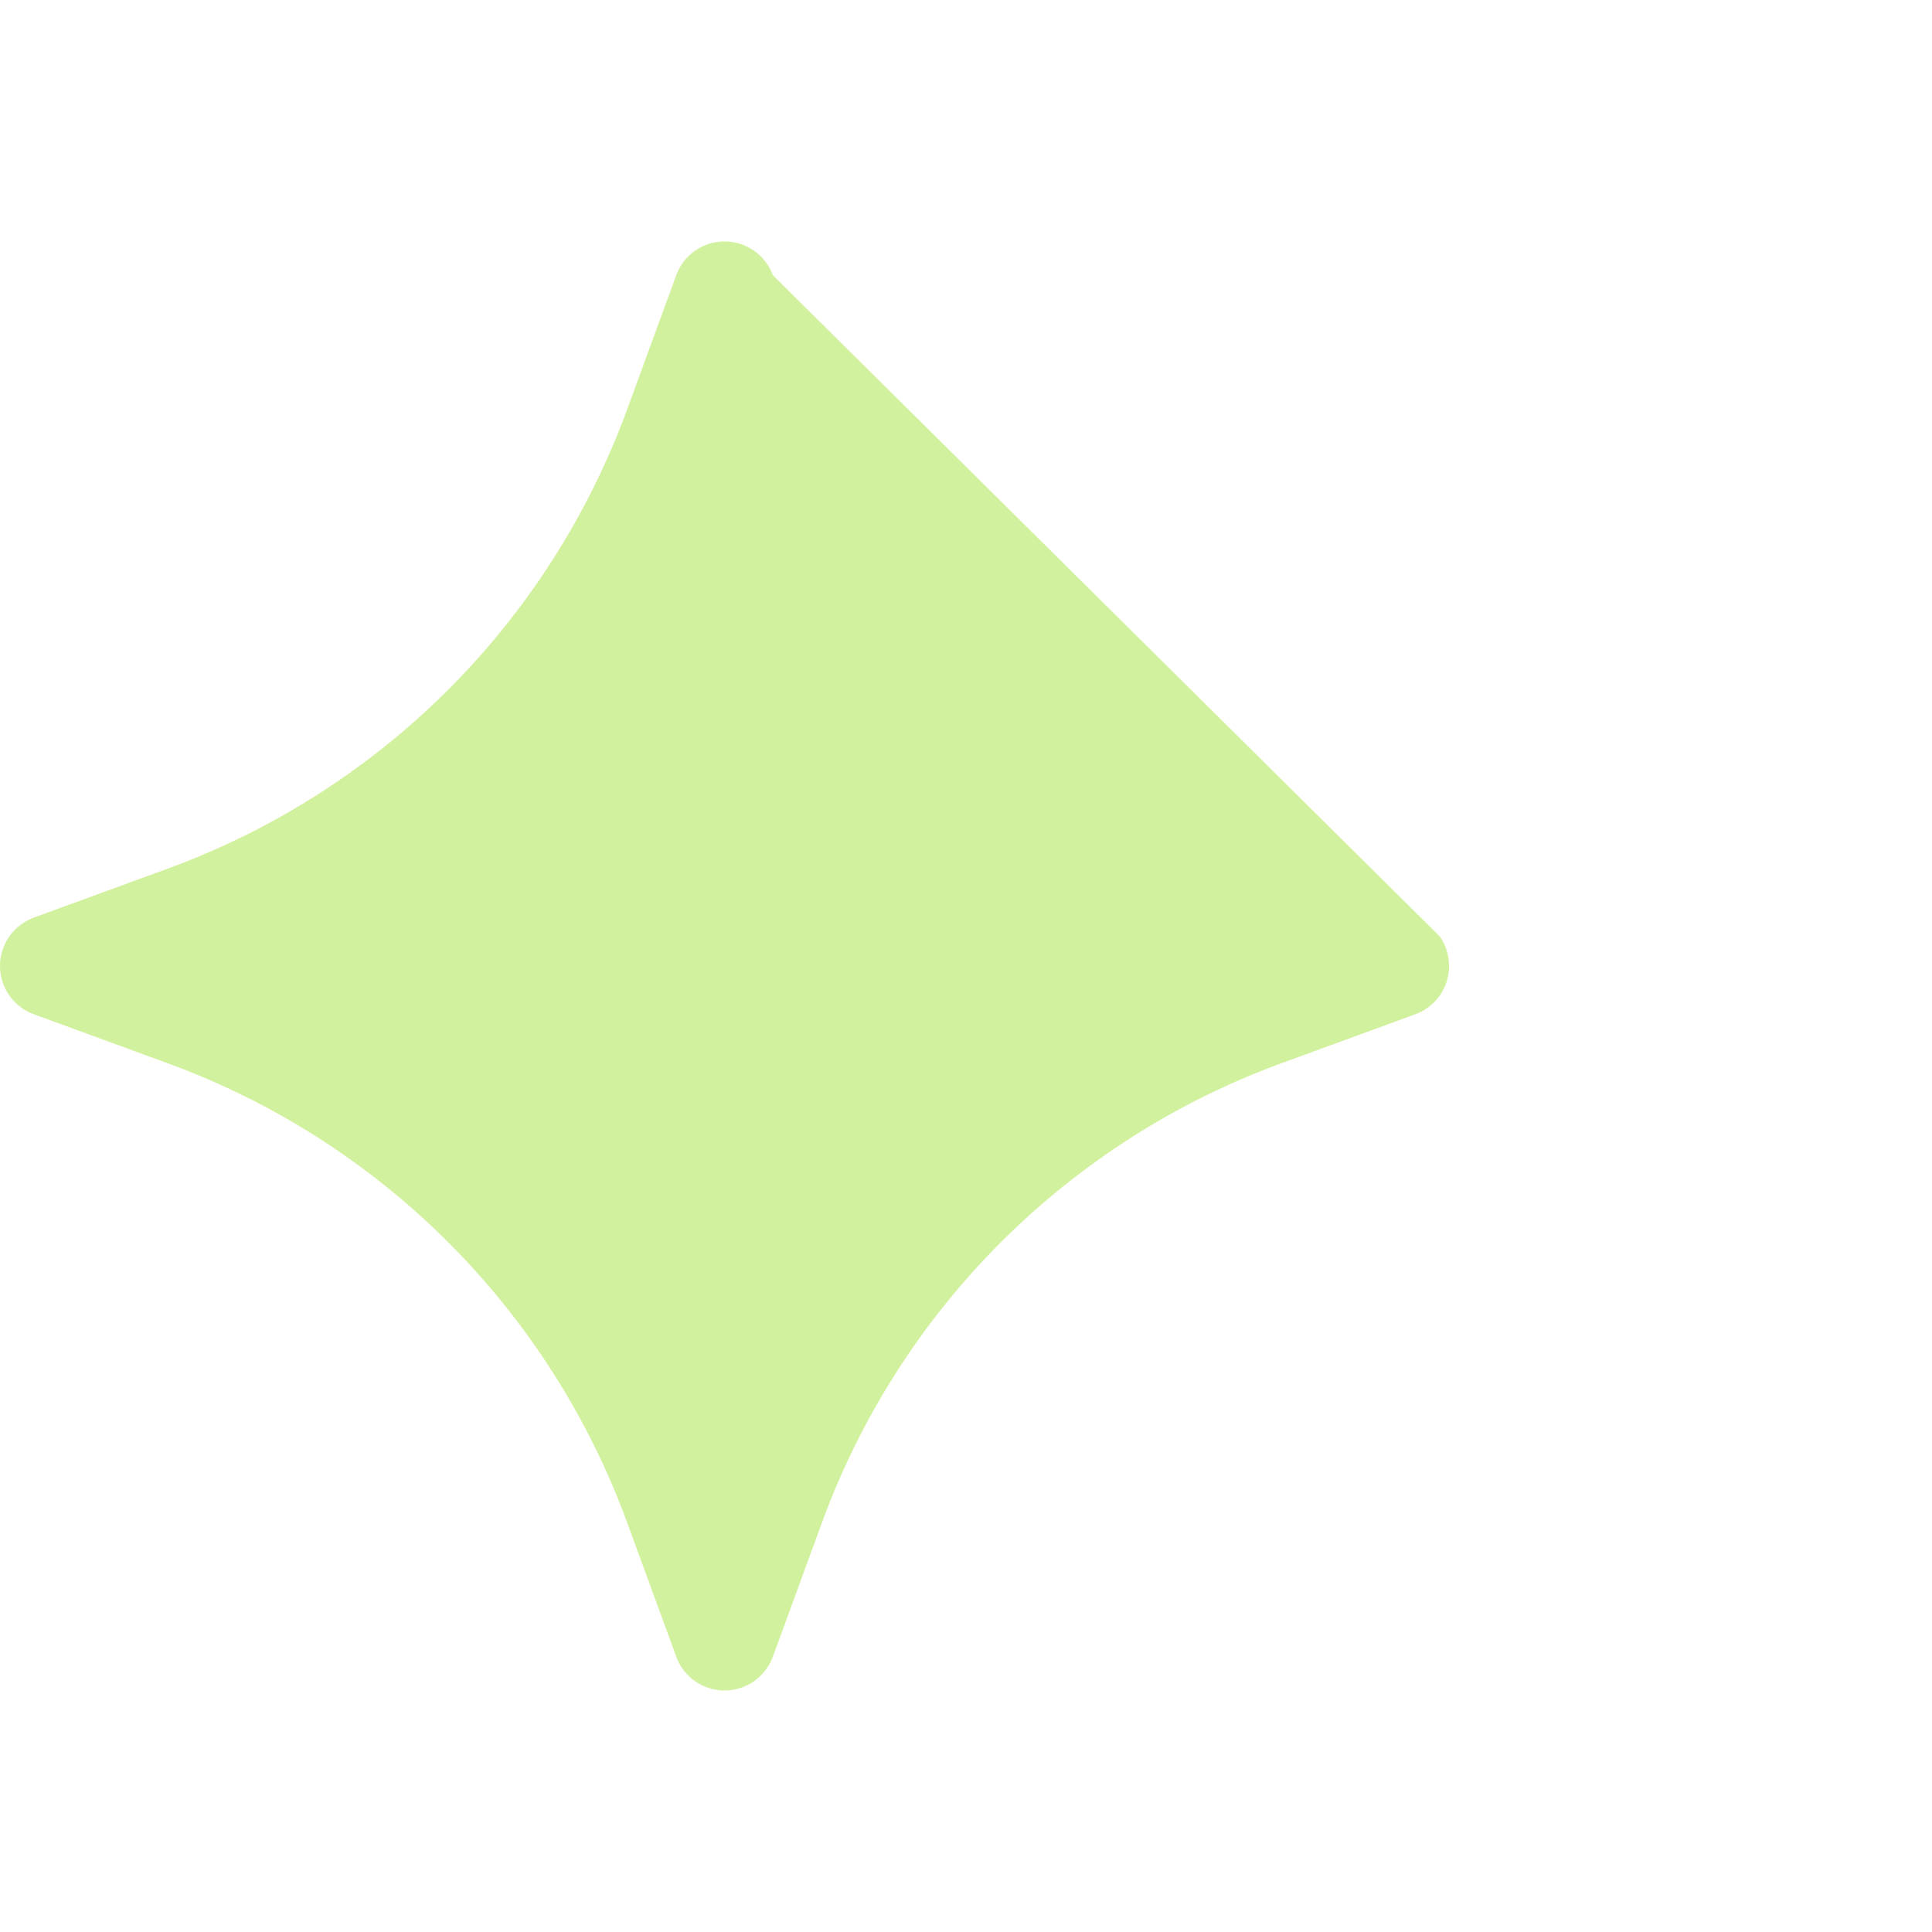
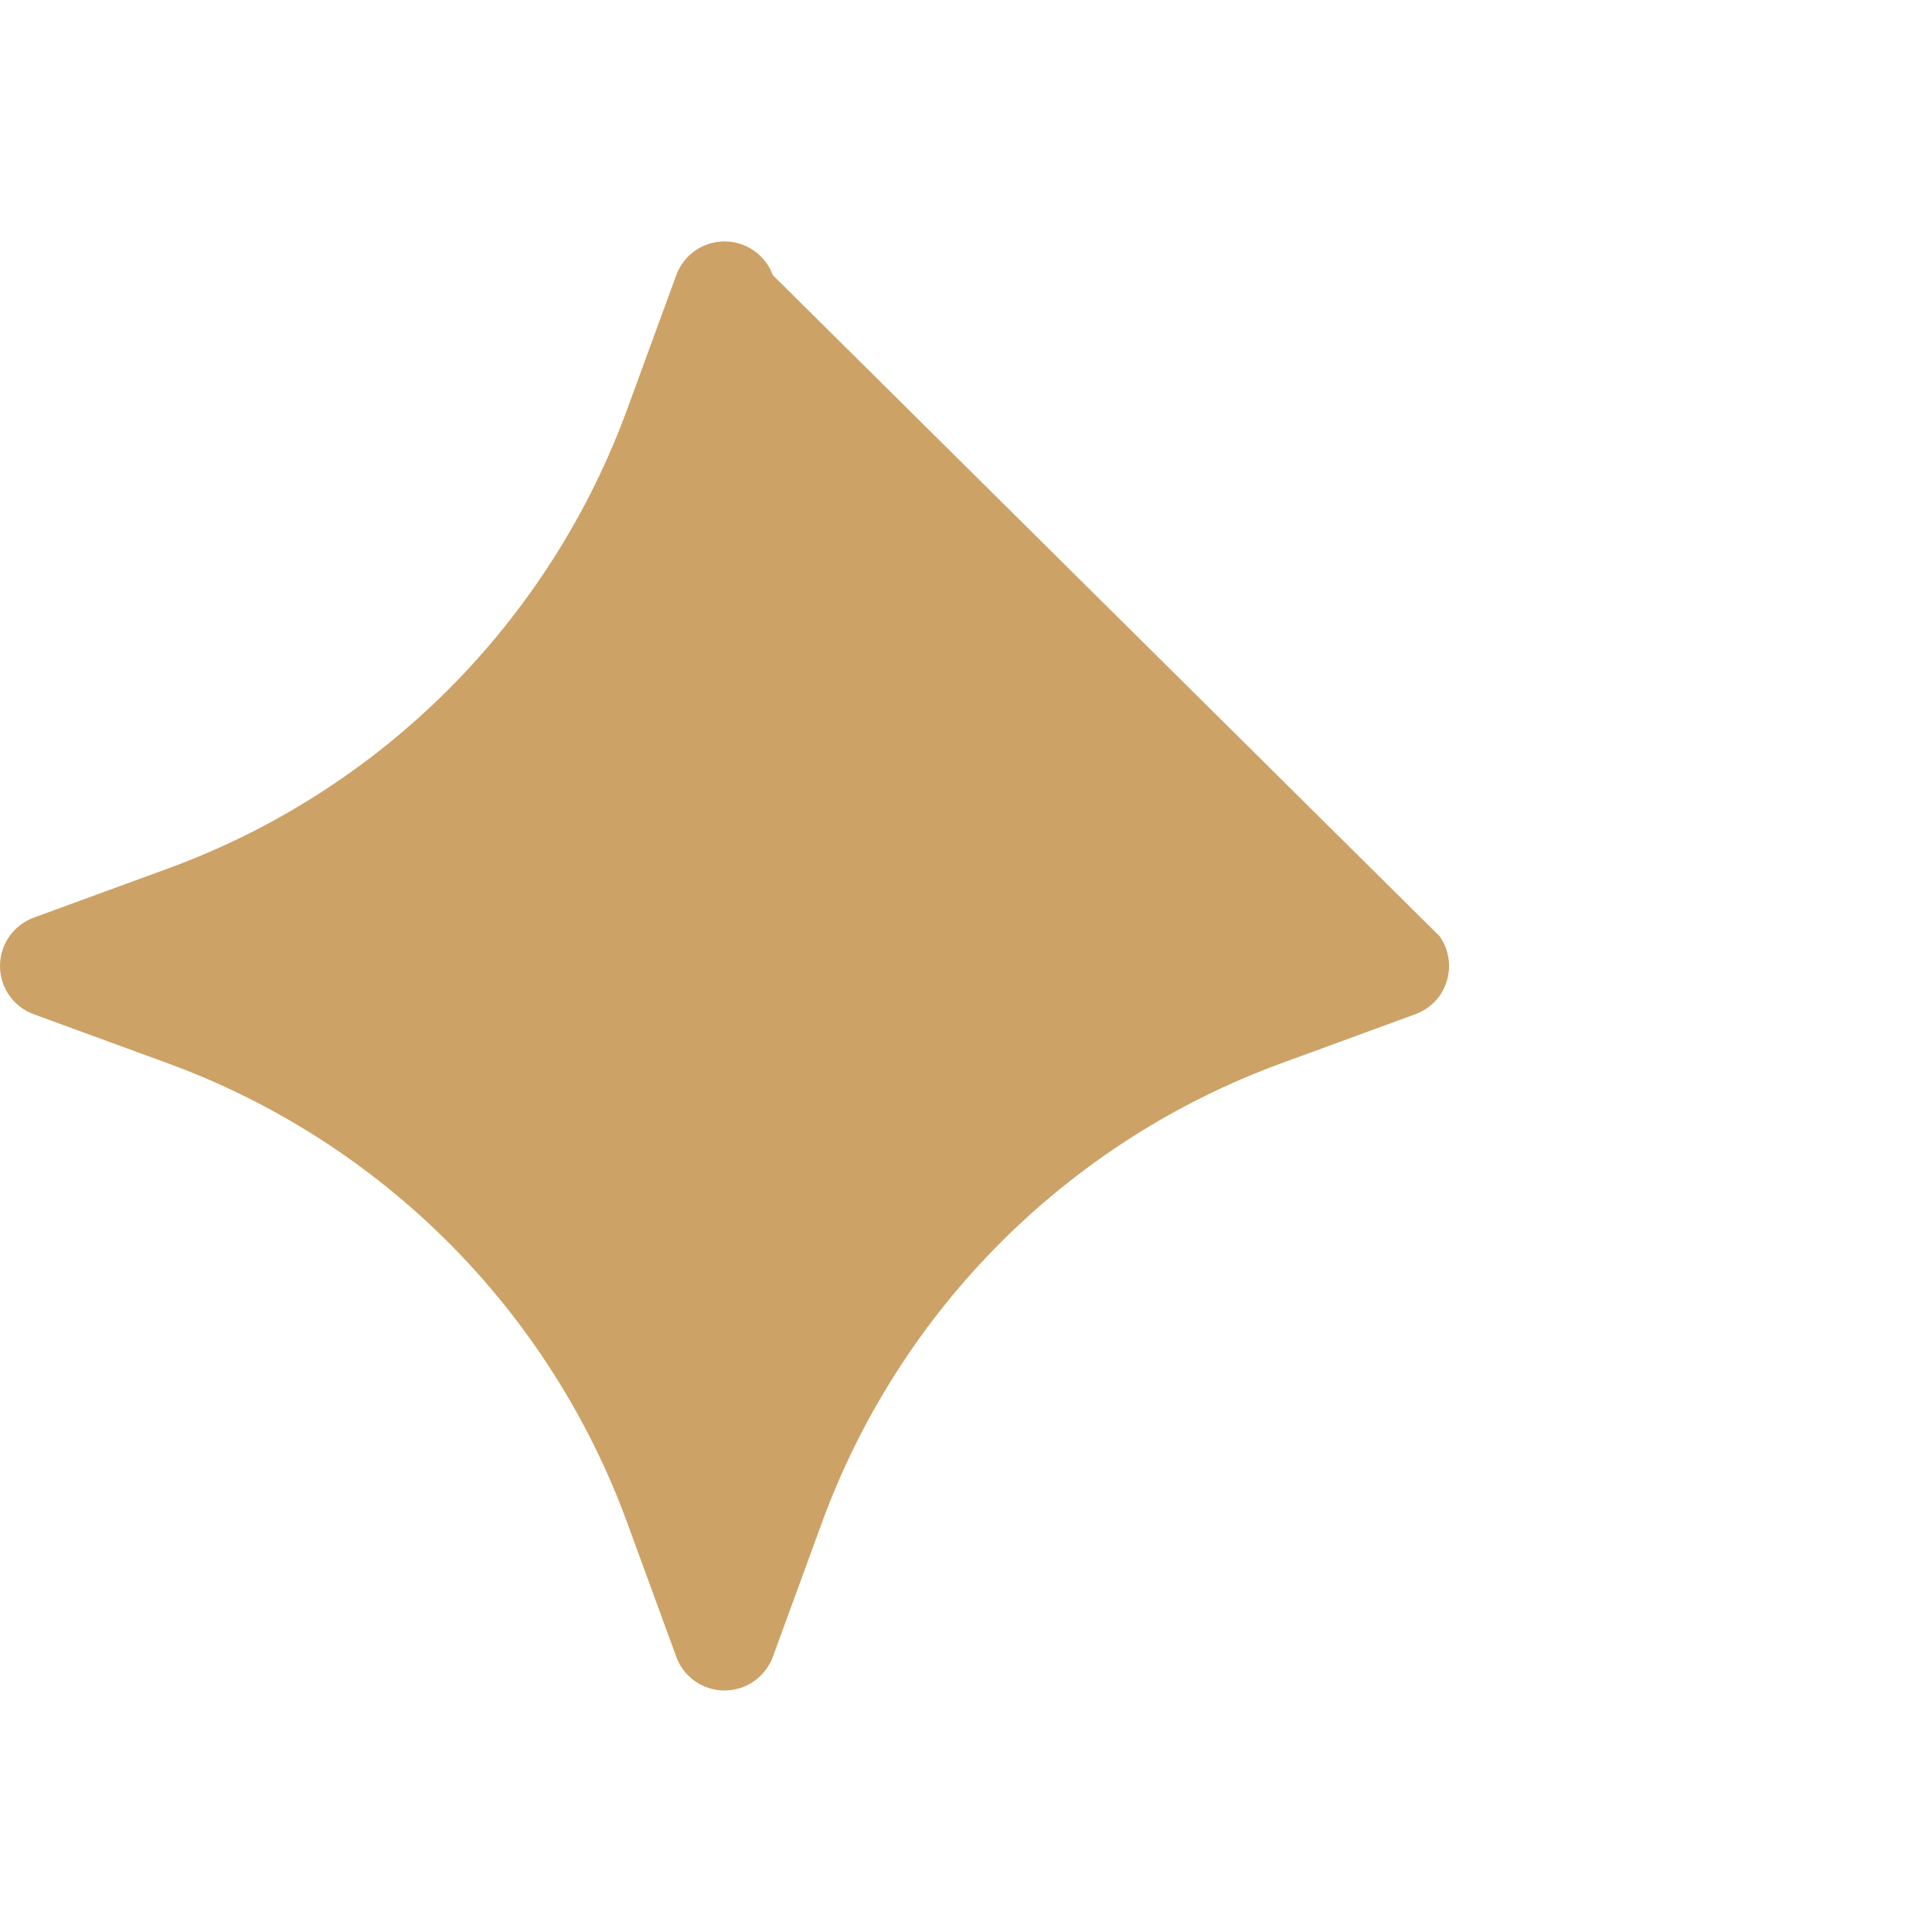
<svg xmlns="http://www.w3.org/2000/svg" width="30" height="30" viewBox="0 0 30 30" fill="none">
-   <path d="M12.001 4.273C11.944 4.119 11.842 3.986 11.708 3.893C11.574 3.799 11.414 3.749 11.251 3.749C11.087 3.749 10.927 3.799 10.793 3.893C10.659 3.986 10.557 4.119 10.501 4.273L9.738 6.358C9.139 7.993 8.191 9.478 6.96 10.709C5.729 11.94 4.244 12.888 2.609 13.486L0.524 14.249C0.37 14.306 0.238 14.408 0.144 14.542C0.05 14.676 0 14.836 0 14.999C0 15.163 0.05 15.323 0.144 15.457C0.238 15.591 0.37 15.693 0.524 15.749L2.609 16.512C4.244 17.111 5.729 18.059 6.96 19.29C8.191 20.521 9.139 22.006 9.738 23.641L10.501 25.726C10.557 25.88 10.659 26.012 10.793 26.106C10.927 26.2 11.087 26.25 11.251 26.25C11.414 26.25 11.574 26.2 11.708 26.106C11.842 26.012 11.944 25.88 12.001 25.726L12.764 23.641C13.362 22.006 14.31 20.521 15.541 19.29C16.773 18.059 18.257 17.111 19.892 16.512L21.977 15.749C22.131 15.693 22.264 15.591 22.358 15.457C22.451 15.323 22.501 15.163 22.501 14.999C22.501 14.836 22.451 14.676 22.358 14.542C22.264 14.408 21.977 14.249L19.892 13.486C18.257 12.888 16.773 11.94 15.541 10.709C14.31 9.478 13.362 7.993 12.764 6.358L12.001 4.273ZM20.001 20.842C19.978 20.778 19.935 20.723 19.879 20.683C19.823 20.645 19.756 20.624 19.688 20.624C19.62 20.624 19.553 20.645 19.497 20.683C19.441 20.723 19.399 20.778 19.375 20.842L19.058 21.712C18.809 22.393 18.414 23.012 17.901 23.524C17.388 24.037 16.769 24.432 16.088 24.682L15.218 24.999C15.154 25.022 15.099 25.065 15.06 25.121C15.021 25.177 15 25.244 15 25.312C15 25.38 15.021 25.447 15.06 25.503C15.099 25.559 15.154 25.601 15.218 25.625L16.088 25.942C16.769 26.191 17.388 26.586 17.901 27.099C18.414 27.612 18.809 28.231 19.058 28.912L19.375 29.782C19.399 29.846 19.441 29.901 19.497 29.94C19.553 29.979 19.62 30 19.688 30C19.756 30 19.823 29.979 19.879 29.94C19.935 29.901 19.978 29.846 20.001 29.782L20.318 28.912C20.568 28.231 20.963 27.612 21.476 27.099C21.988 26.586 22.607 26.191 23.288 25.942L24.158 25.625C24.222 25.601 24.277 25.559 24.316 25.503C24.355 25.447 24.376 25.38 24.376 25.312C24.376 25.244 24.355 25.177 24.316 25.121C24.277 25.065 24.222 25.022 24.158 24.999L23.288 24.682C22.607 24.432 21.988 24.037 21.476 23.524C20.963 23.012 20.568 22.393 20.318 21.712L20.001 20.842ZM24.751 0.262C24.722 0.185 24.671 0.119 24.604 0.072C24.537 0.025 24.457 0 24.376 0C24.294 0 24.214 0.025 24.147 0.072C24.08 0.119 24.029 0.185 24.001 0.262L23.62 1.304C23.32 2.122 22.846 2.864 22.23 3.479C21.615 4.095 20.873 4.569 20.056 4.869L19.013 5.249C18.936 5.278 18.87 5.329 18.823 5.396C18.776 5.463 18.751 5.543 18.751 5.624C18.751 5.706 18.776 5.786 18.823 5.853C18.87 5.92 18.936 5.971 19.013 5.999L20.056 6.38C20.873 6.68 21.615 7.154 22.23 7.77C22.846 8.385 23.32 9.127 23.62 9.944L24.001 10.987C24.029 11.064 24.08 11.13 24.147 11.177C24.214 11.224 24.294 11.249 24.376 11.249C24.457 11.249 24.537 11.224 24.604 11.177C24.671 11.13 24.722 11.064 24.751 10.987L25.131 9.944C25.431 9.127 25.905 8.385 26.521 7.77C27.136 7.154 27.878 6.68 28.695 6.38L29.738 5.999C29.815 5.971 29.881 5.92 29.928 5.853C29.975 5.786 30 5.706 30 5.624C30 5.543 29.975 5.463 29.928 5.396C29.881 5.329 29.815 5.278 29.738 5.249L28.695 4.869C27.878 4.569 27.136 4.095 26.521 3.479C25.905 2.864 25.431 2.122 25.131 1.304L24.751 0.262Z" fill="#D2F19E" />
+   <path d="M12.001 4.273C11.944 4.119 11.842 3.986 11.708 3.893C11.574 3.799 11.414 3.749 11.251 3.749C11.087 3.749 10.927 3.799 10.793 3.893C10.659 3.986 10.557 4.119 10.501 4.273L9.738 6.358C9.139 7.993 8.191 9.478 6.96 10.709C5.729 11.94 4.244 12.888 2.609 13.486L0.524 14.249C0.37 14.306 0.238 14.408 0.144 14.542C0.05 14.676 0 14.836 0 14.999C0 15.163 0.05 15.323 0.144 15.457C0.238 15.591 0.37 15.693 0.524 15.749L2.609 16.512C4.244 17.111 5.729 18.059 6.96 19.29C8.191 20.521 9.139 22.006 9.738 23.641L10.501 25.726C10.557 25.88 10.659 26.012 10.793 26.106C10.927 26.2 11.087 26.25 11.251 26.25C11.414 26.25 11.574 26.2 11.708 26.106C11.842 26.012 11.944 25.88 12.001 25.726L12.764 23.641C13.362 22.006 14.31 20.521 15.541 19.29C16.773 18.059 18.257 17.111 19.892 16.512L21.977 15.749C22.131 15.693 22.264 15.591 22.358 15.457C22.451 15.323 22.501 15.163 22.501 14.999C22.501 14.836 22.451 14.676 22.358 14.542C22.264 14.408 21.977 14.249L19.892 13.486C18.257 12.888 16.773 11.94 15.541 10.709C14.31 9.478 13.362 7.993 12.764 6.358L12.001 4.273ZM20.001 20.842C19.978 20.778 19.935 20.723 19.879 20.683C19.823 20.645 19.756 20.624 19.688 20.624C19.62 20.624 19.553 20.645 19.497 20.683C19.441 20.723 19.399 20.778 19.375 20.842L19.058 21.712C18.809 22.393 18.414 23.012 17.901 23.524C17.388 24.037 16.769 24.432 16.088 24.682L15.218 24.999C15.154 25.022 15.099 25.065 15.06 25.121C15.021 25.177 15 25.244 15 25.312C15 25.38 15.021 25.447 15.06 25.503C15.099 25.559 15.154 25.601 15.218 25.625L16.088 25.942C16.769 26.191 17.388 26.586 17.901 27.099C18.414 27.612 18.809 28.231 19.058 28.912L19.375 29.782C19.399 29.846 19.441 29.901 19.497 29.94C19.553 29.979 19.62 30 19.688 30C19.756 30 19.823 29.979 19.879 29.94C19.935 29.901 19.978 29.846 20.001 29.782L20.318 28.912C20.568 28.231 20.963 27.612 21.476 27.099C21.988 26.586 22.607 26.191 23.288 25.942L24.158 25.625C24.222 25.601 24.277 25.559 24.316 25.503C24.355 25.447 24.376 25.38 24.376 25.312C24.376 25.244 24.355 25.177 24.316 25.121C24.277 25.065 24.222 25.022 24.158 24.999L23.288 24.682C22.607 24.432 21.988 24.037 21.476 23.524C20.963 23.012 20.568 22.393 20.318 21.712L20.001 20.842ZM24.751 0.262C24.722 0.185 24.671 0.119 24.604 0.072C24.537 0.025 24.457 0 24.376 0C24.294 0 24.214 0.025 24.147 0.072C24.08 0.119 24.029 0.185 24.001 0.262L23.62 1.304C23.32 2.122 22.846 2.864 22.23 3.479C21.615 4.095 20.873 4.569 20.056 4.869L19.013 5.249C18.936 5.278 18.87 5.329 18.823 5.396C18.776 5.463 18.751 5.543 18.751 5.624C18.751 5.706 18.776 5.786 18.823 5.853C18.87 5.92 18.936 5.971 19.013 5.999L20.056 6.38C20.873 6.68 21.615 7.154 22.23 7.77C22.846 8.385 23.32 9.127 23.62 9.944L24.001 10.987C24.029 11.064 24.08 11.13 24.147 11.177C24.214 11.224 24.294 11.249 24.376 11.249C24.457 11.249 24.537 11.224 24.604 11.177C24.671 11.13 24.722 11.064 24.751 10.987L25.131 9.944C25.431 9.127 25.905 8.385 26.521 7.77C27.136 7.154 27.878 6.68 28.695 6.38L29.738 5.999C29.815 5.971 29.881 5.92 29.928 5.853C29.975 5.786 30 5.706 30 5.624C30 5.543 29.975 5.463 29.928 5.396C29.881 5.329 29.815 5.278 29.738 5.249L28.695 4.869C27.878 4.569 27.136 4.095 26.521 3.479C25.905 2.864 25.431 2.122 25.131 1.304L24.751 0.262Z" fill="#CCA266" />
</svg>
